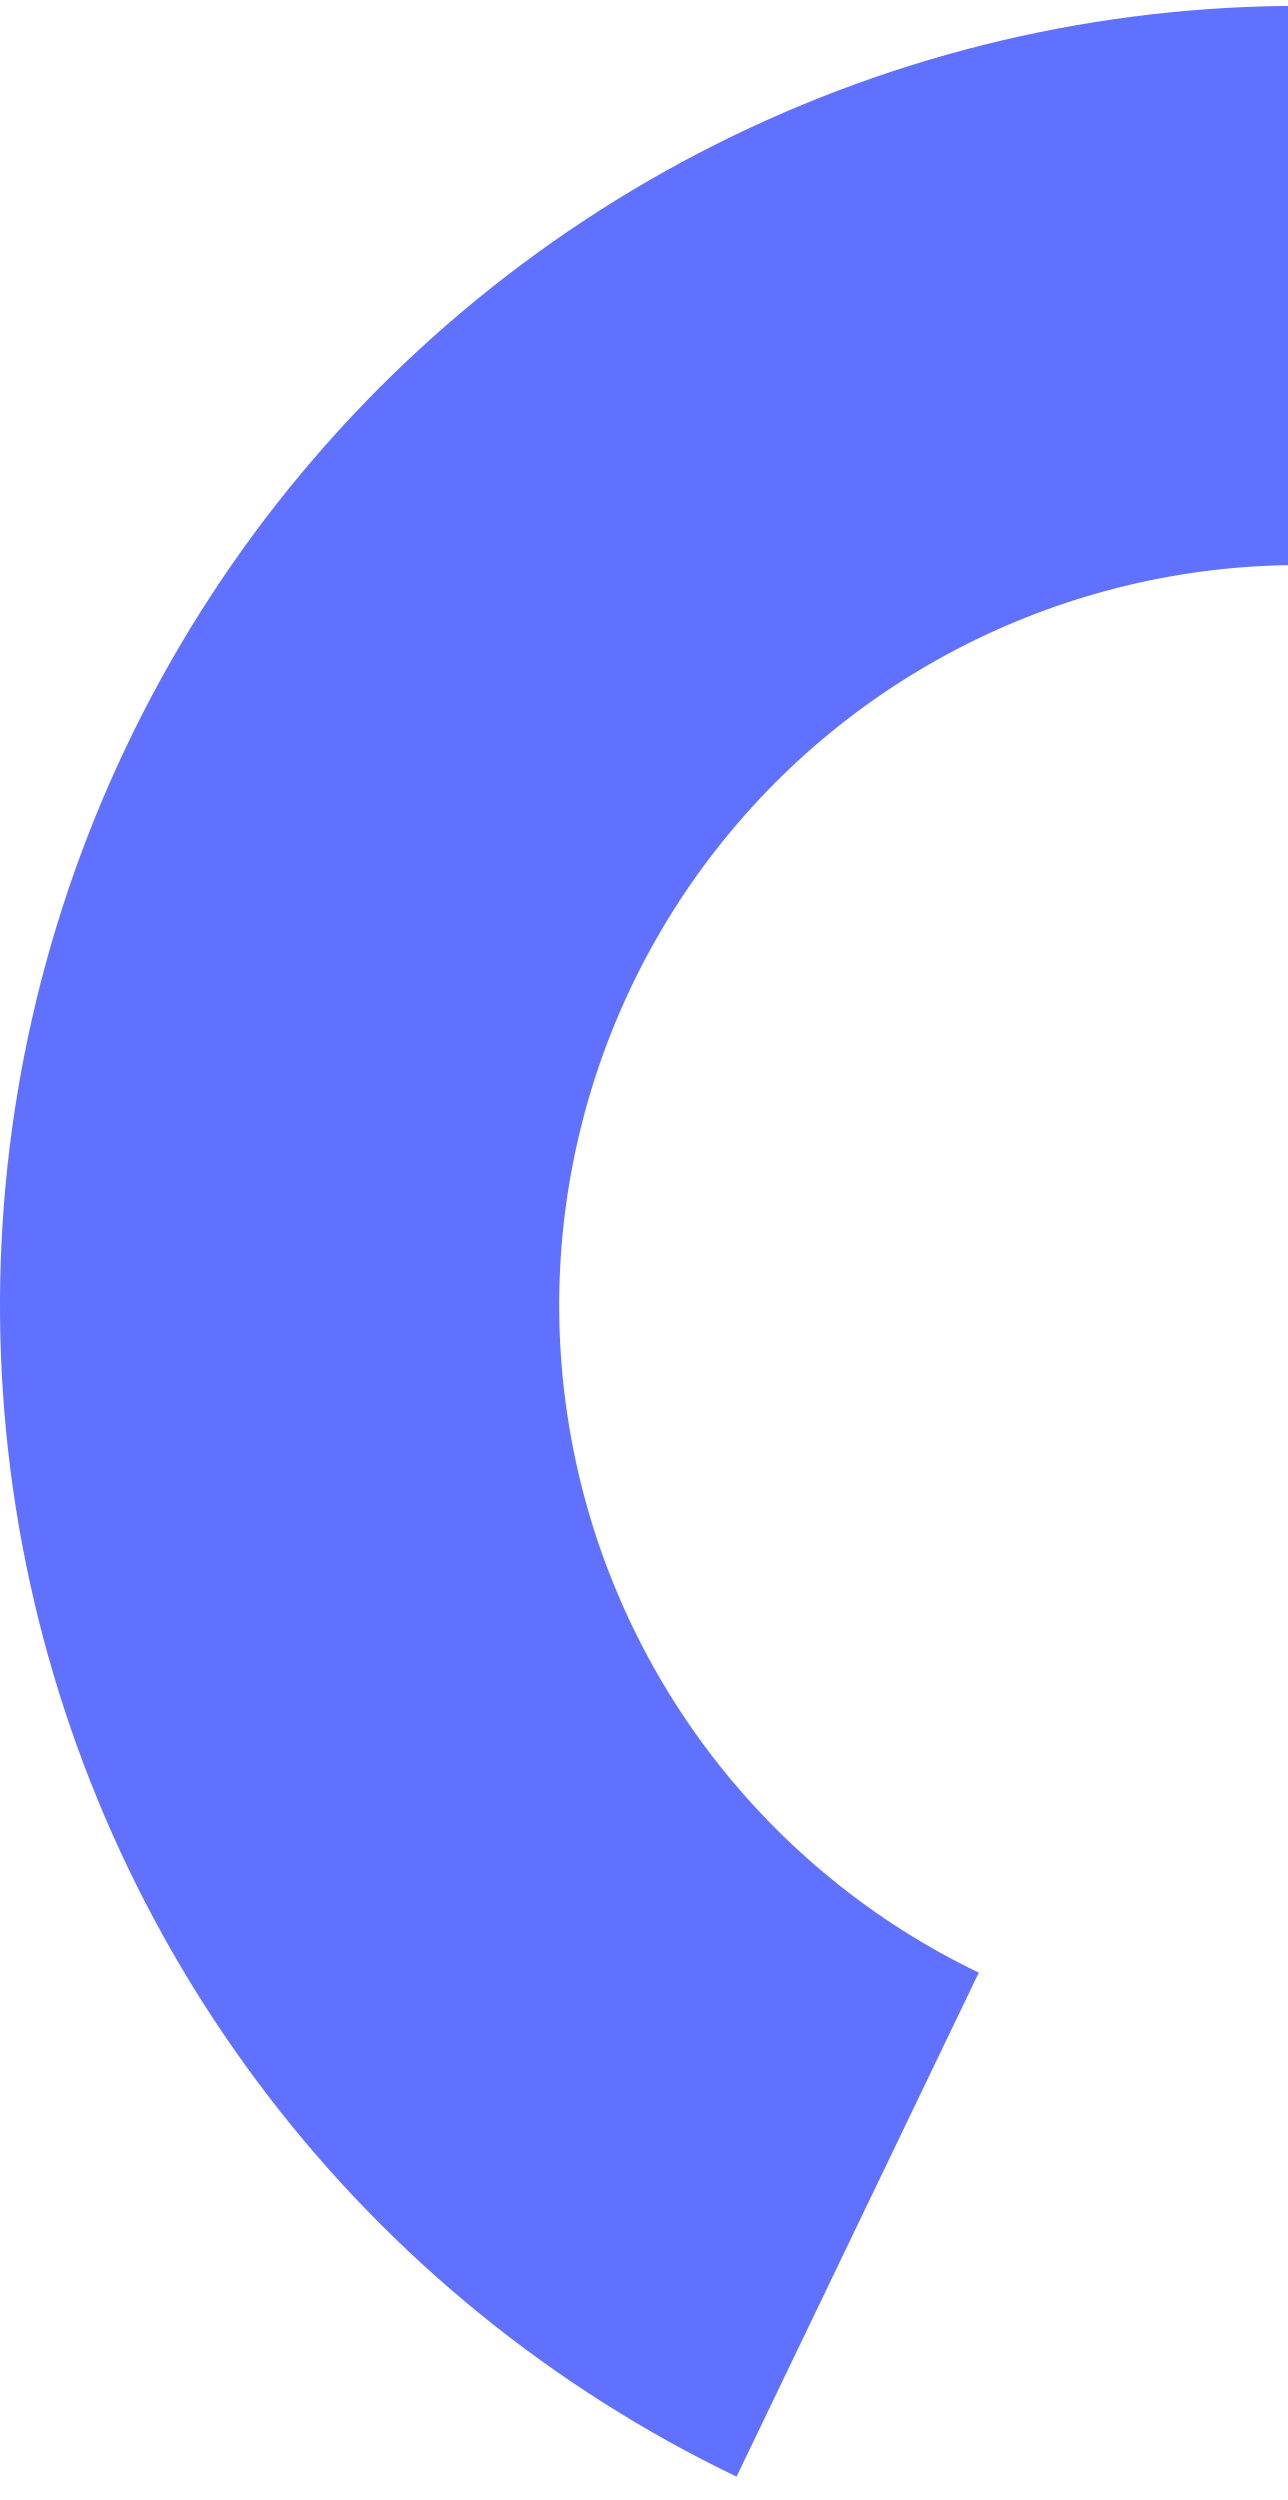
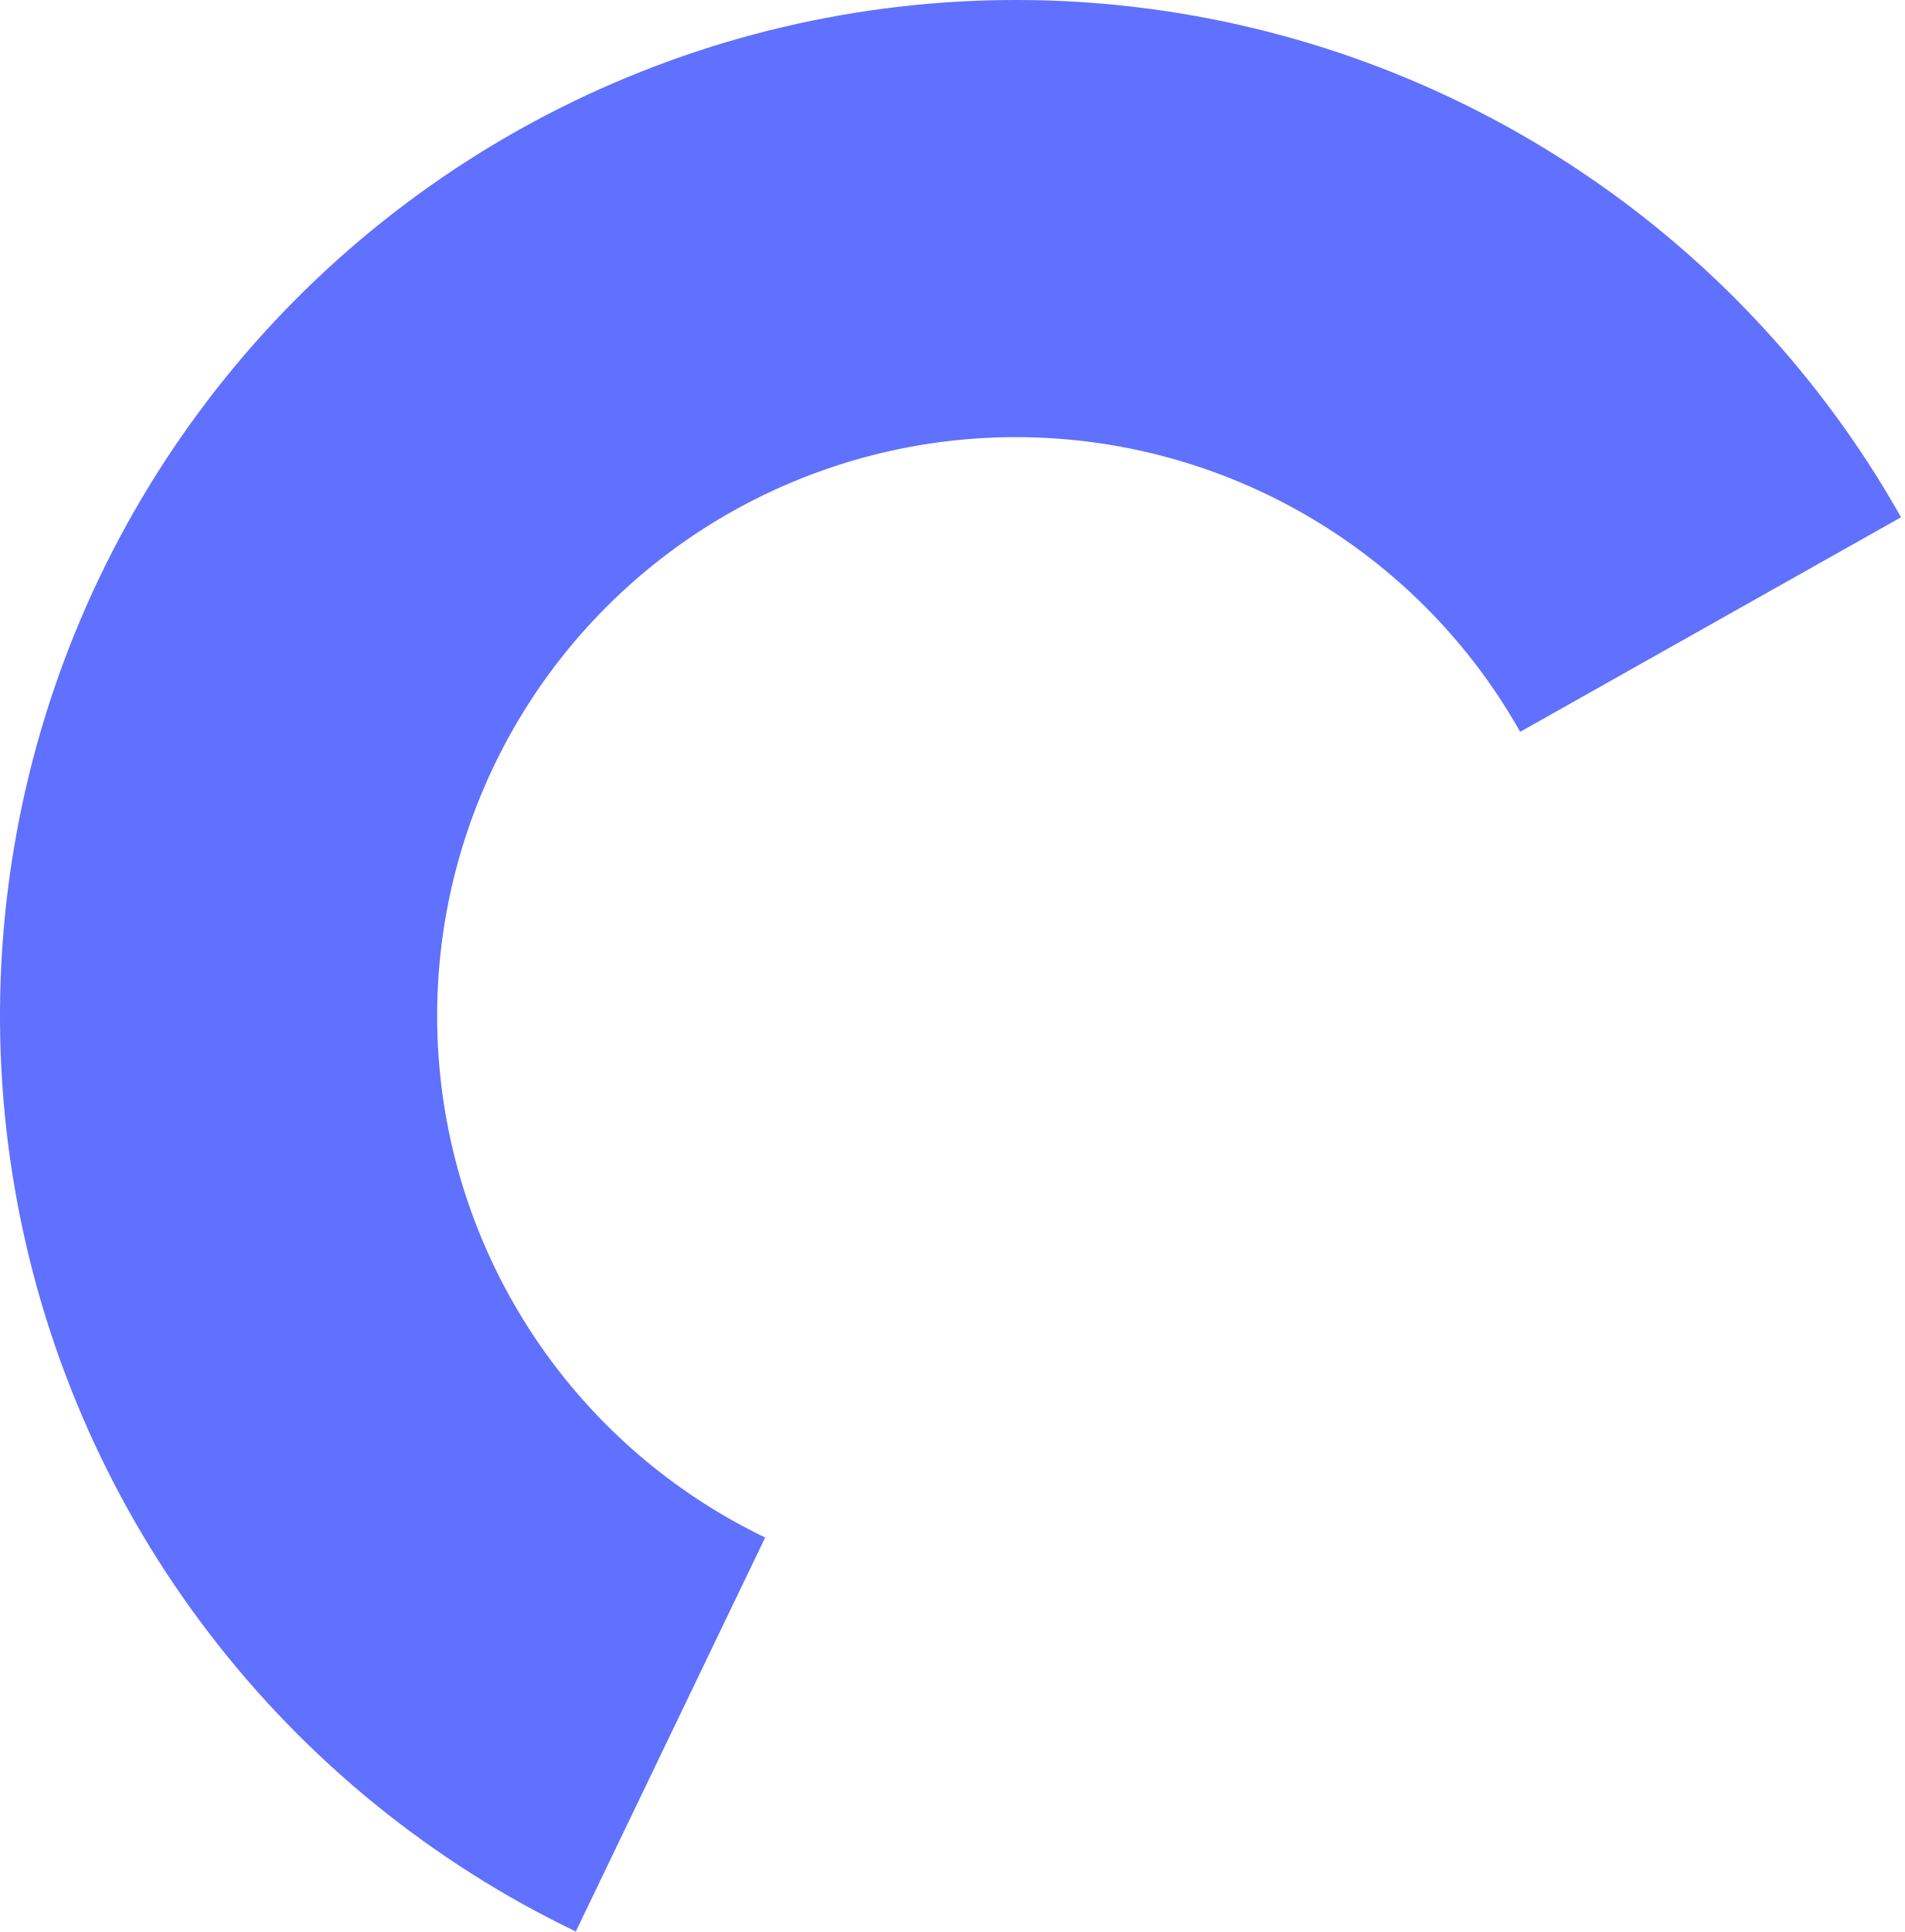
- <svg xmlns="http://www.w3.org/2000/svg" width="52" height="101" viewBox="0 0 52 101" fill="none">
-   <path d="M98.241 26.97C94.195 19.788 88.514 13.659 81.659 9.08C74.803 4.502 66.966 1.602 58.782 0.615C50.597 -0.371 42.295 0.584 34.548 3.403C26.802 6.222 19.827 10.825 14.191 16.841C8.554 22.856 4.413 30.114 2.103 38.028C-0.207 45.942 -0.621 54.288 0.895 62.391C2.411 70.494 5.813 78.127 10.828 84.67C15.842 91.214 22.326 96.485 29.756 100.056L39.543 79.695C35.31 77.661 31.616 74.658 28.759 70.93C25.903 67.202 23.964 62.854 23.101 58.237C22.237 53.621 22.473 48.866 23.789 44.358C25.105 39.85 27.464 35.715 30.675 32.287C33.886 28.86 37.86 26.238 42.273 24.632C46.686 23.026 51.416 22.482 56.079 23.044C60.741 23.606 65.206 25.258 69.112 27.866C73.017 30.475 76.254 33.966 78.559 38.058L98.241 26.97Z" fill="#6070FF" />
+ <svg xmlns="http://www.w3.org/2000/svg" width="210" height="213" viewBox="0 0 210 213" fill="none">
+   <path d="M209.581 57.028C200.949 41.705 188.83 28.631 174.205 18.863C159.581 9.095 142.861 2.909 125.401 0.805C107.94 -1.3 90.23 0.737 73.703 6.751C57.177 12.764 42.298 22.585 30.273 35.418C18.248 48.252 9.414 63.736 4.486 80.618C-0.441 97.501 -1.324 115.306 1.909 132.593C5.143 149.88 12.402 166.162 23.099 180.122C33.795 194.081 47.629 205.326 63.48 212.945L84.358 169.508C75.328 165.168 67.447 158.762 61.353 150.809C55.259 142.856 51.124 133.58 49.282 123.732C47.439 113.883 47.942 103.74 50.75 94.122C53.557 84.504 58.59 75.683 65.44 68.372C72.291 61.061 80.767 55.466 90.182 52.04C99.598 48.614 109.687 47.453 119.634 48.652C129.582 49.851 139.107 53.375 147.438 58.94C155.77 64.505 162.674 71.953 167.592 80.682L209.581 57.028Z" fill="#6070FF" />
</svg>
